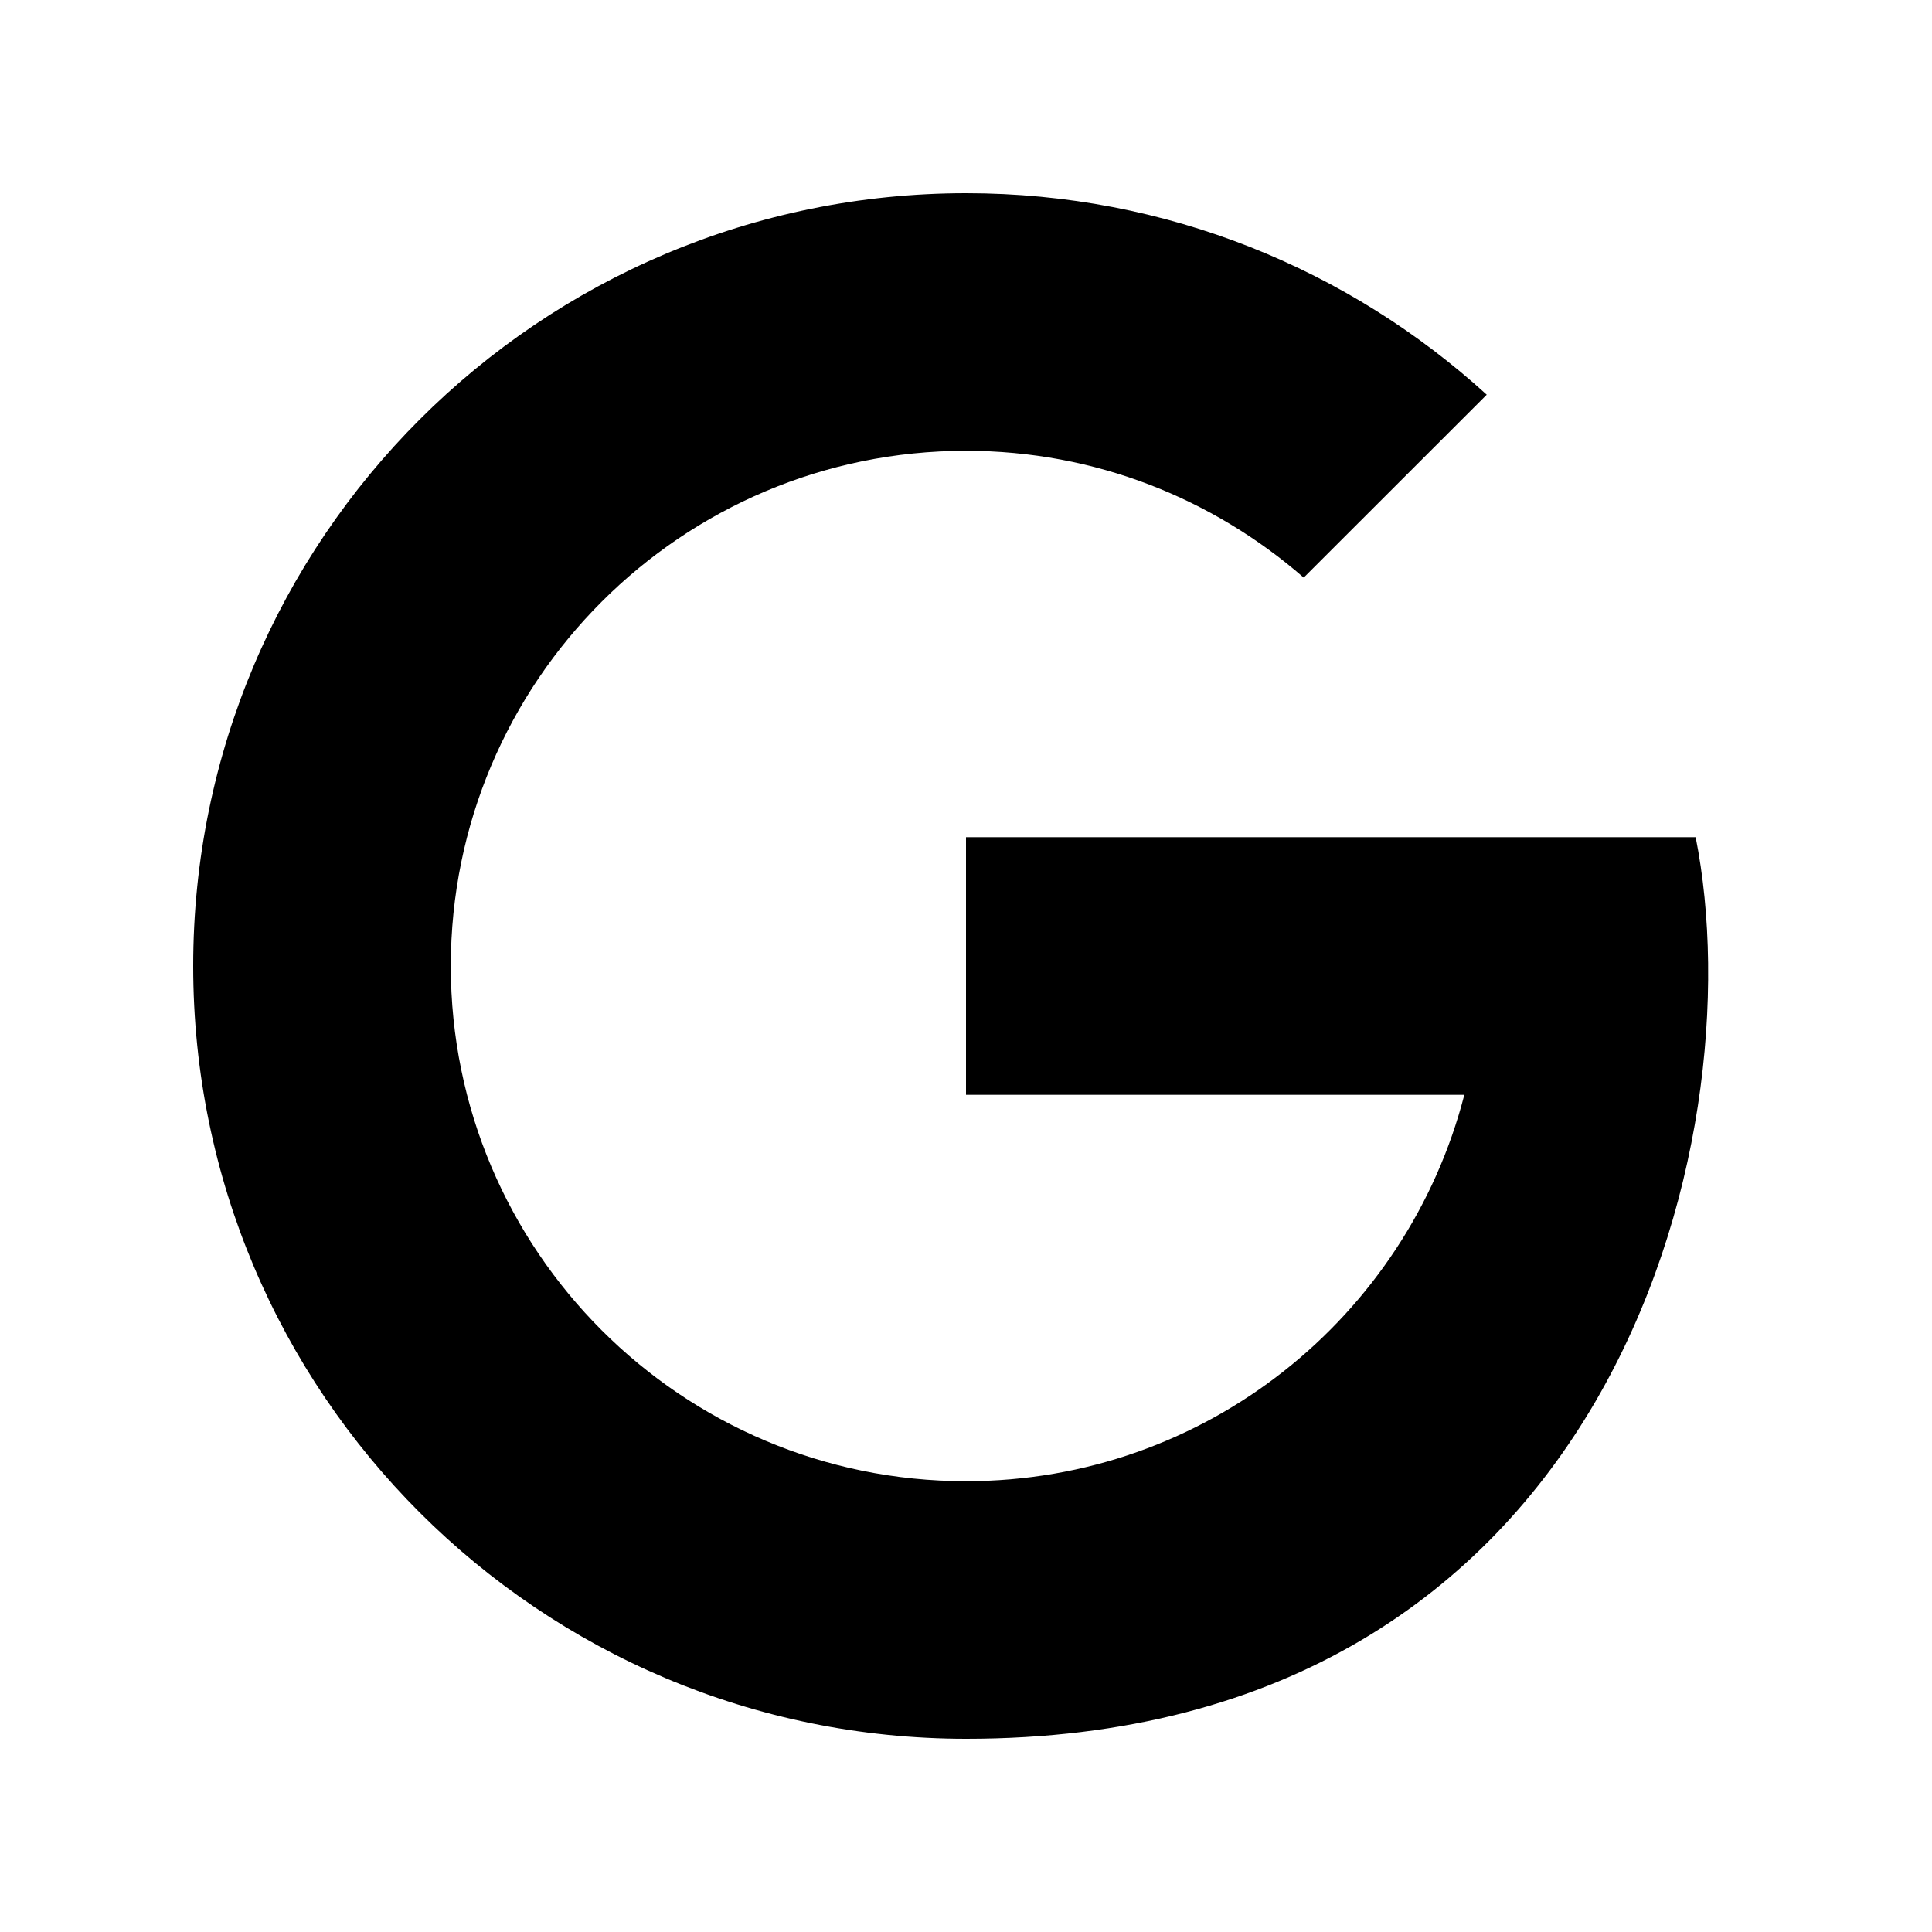
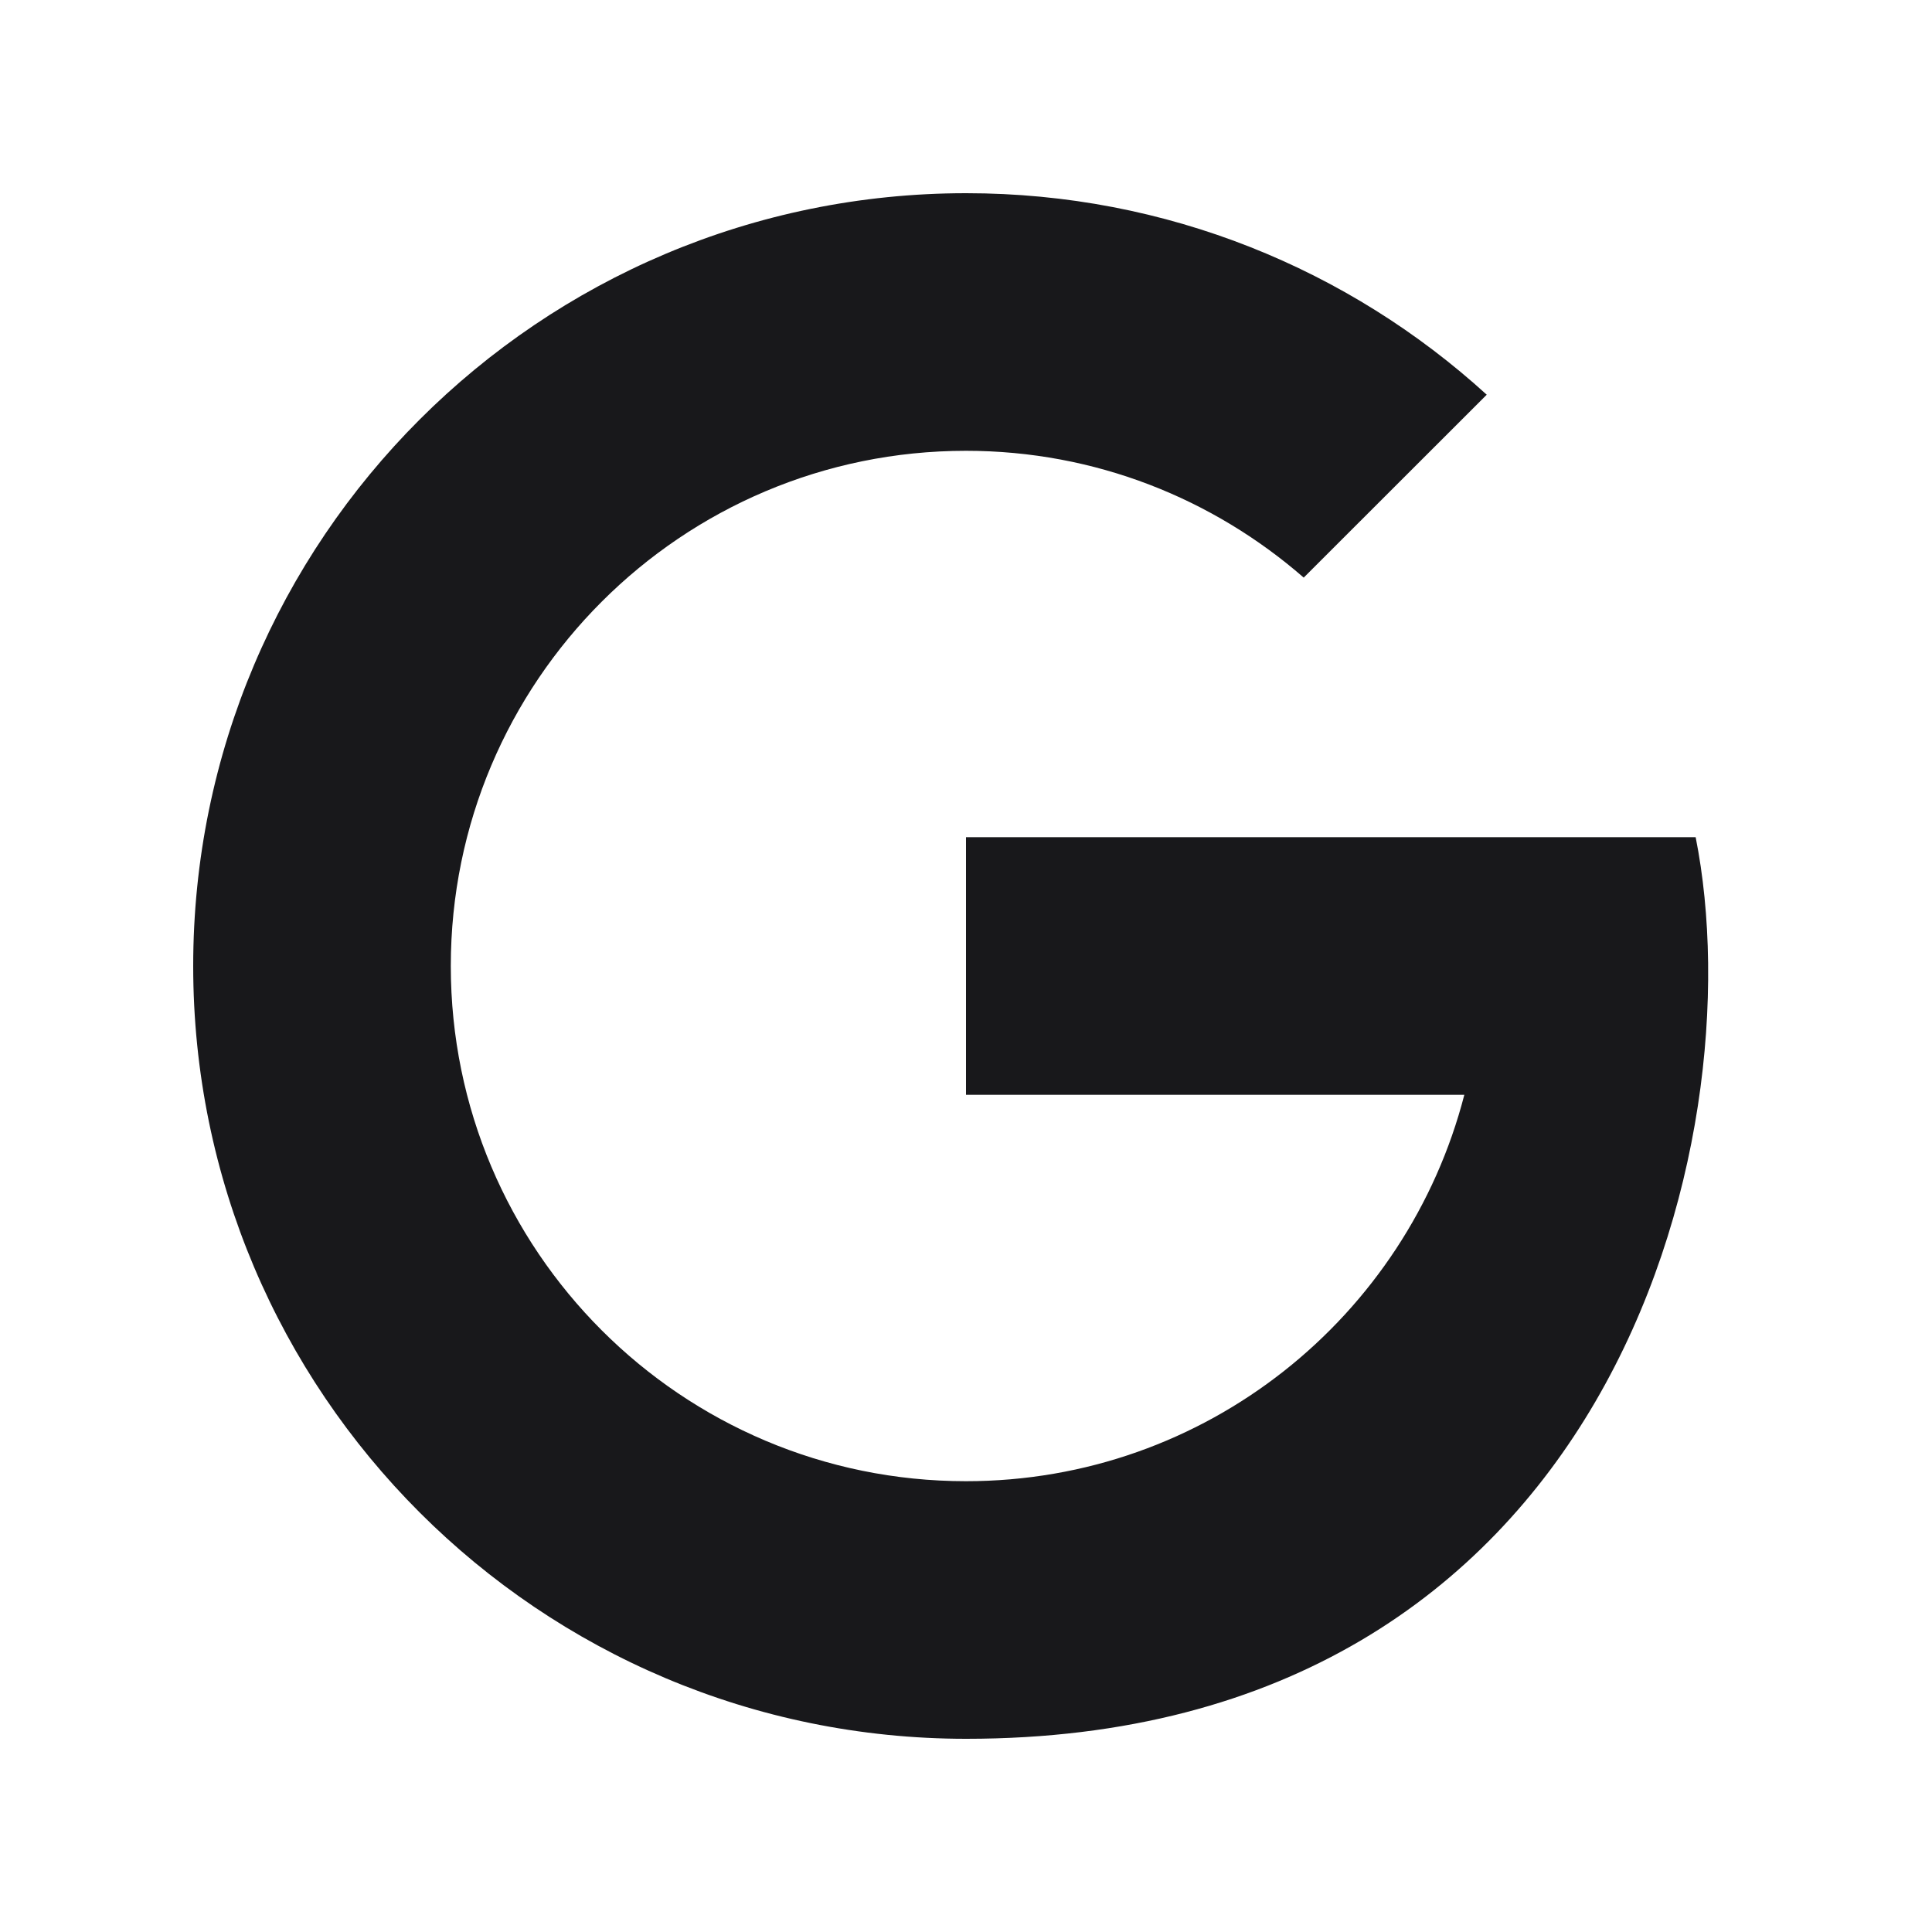
- <svg xmlns="http://www.w3.org/2000/svg" viewBox="0 0 30 30" width="60px" height="60px">
+ <svg xmlns="http://www.w3.org/2000/svg" fill="#18181B" viewBox="0 0 30 30" width="60px" height="60px">
  <path d="M 15.004 3 C 8.375 3 3 8.373 3 15 C 3 21.627 8.375 27 15.004 27 C 25.014 27 27.269 17.707 26.33 13 L 25 13 L 22.732 13 L 15 13 L 15 17 L 22.738 17 C 21.849 20.448 18.726 23 15 23 C 10.582 23 7 19.418 7 15 C 7 10.582 10.582 7 15 7 C 17.009 7 18.839 7.746 20.244 8.969 L 23.086 6.129 C 20.952 4.185 18.117 3 15.004 3 z" />
</svg>
